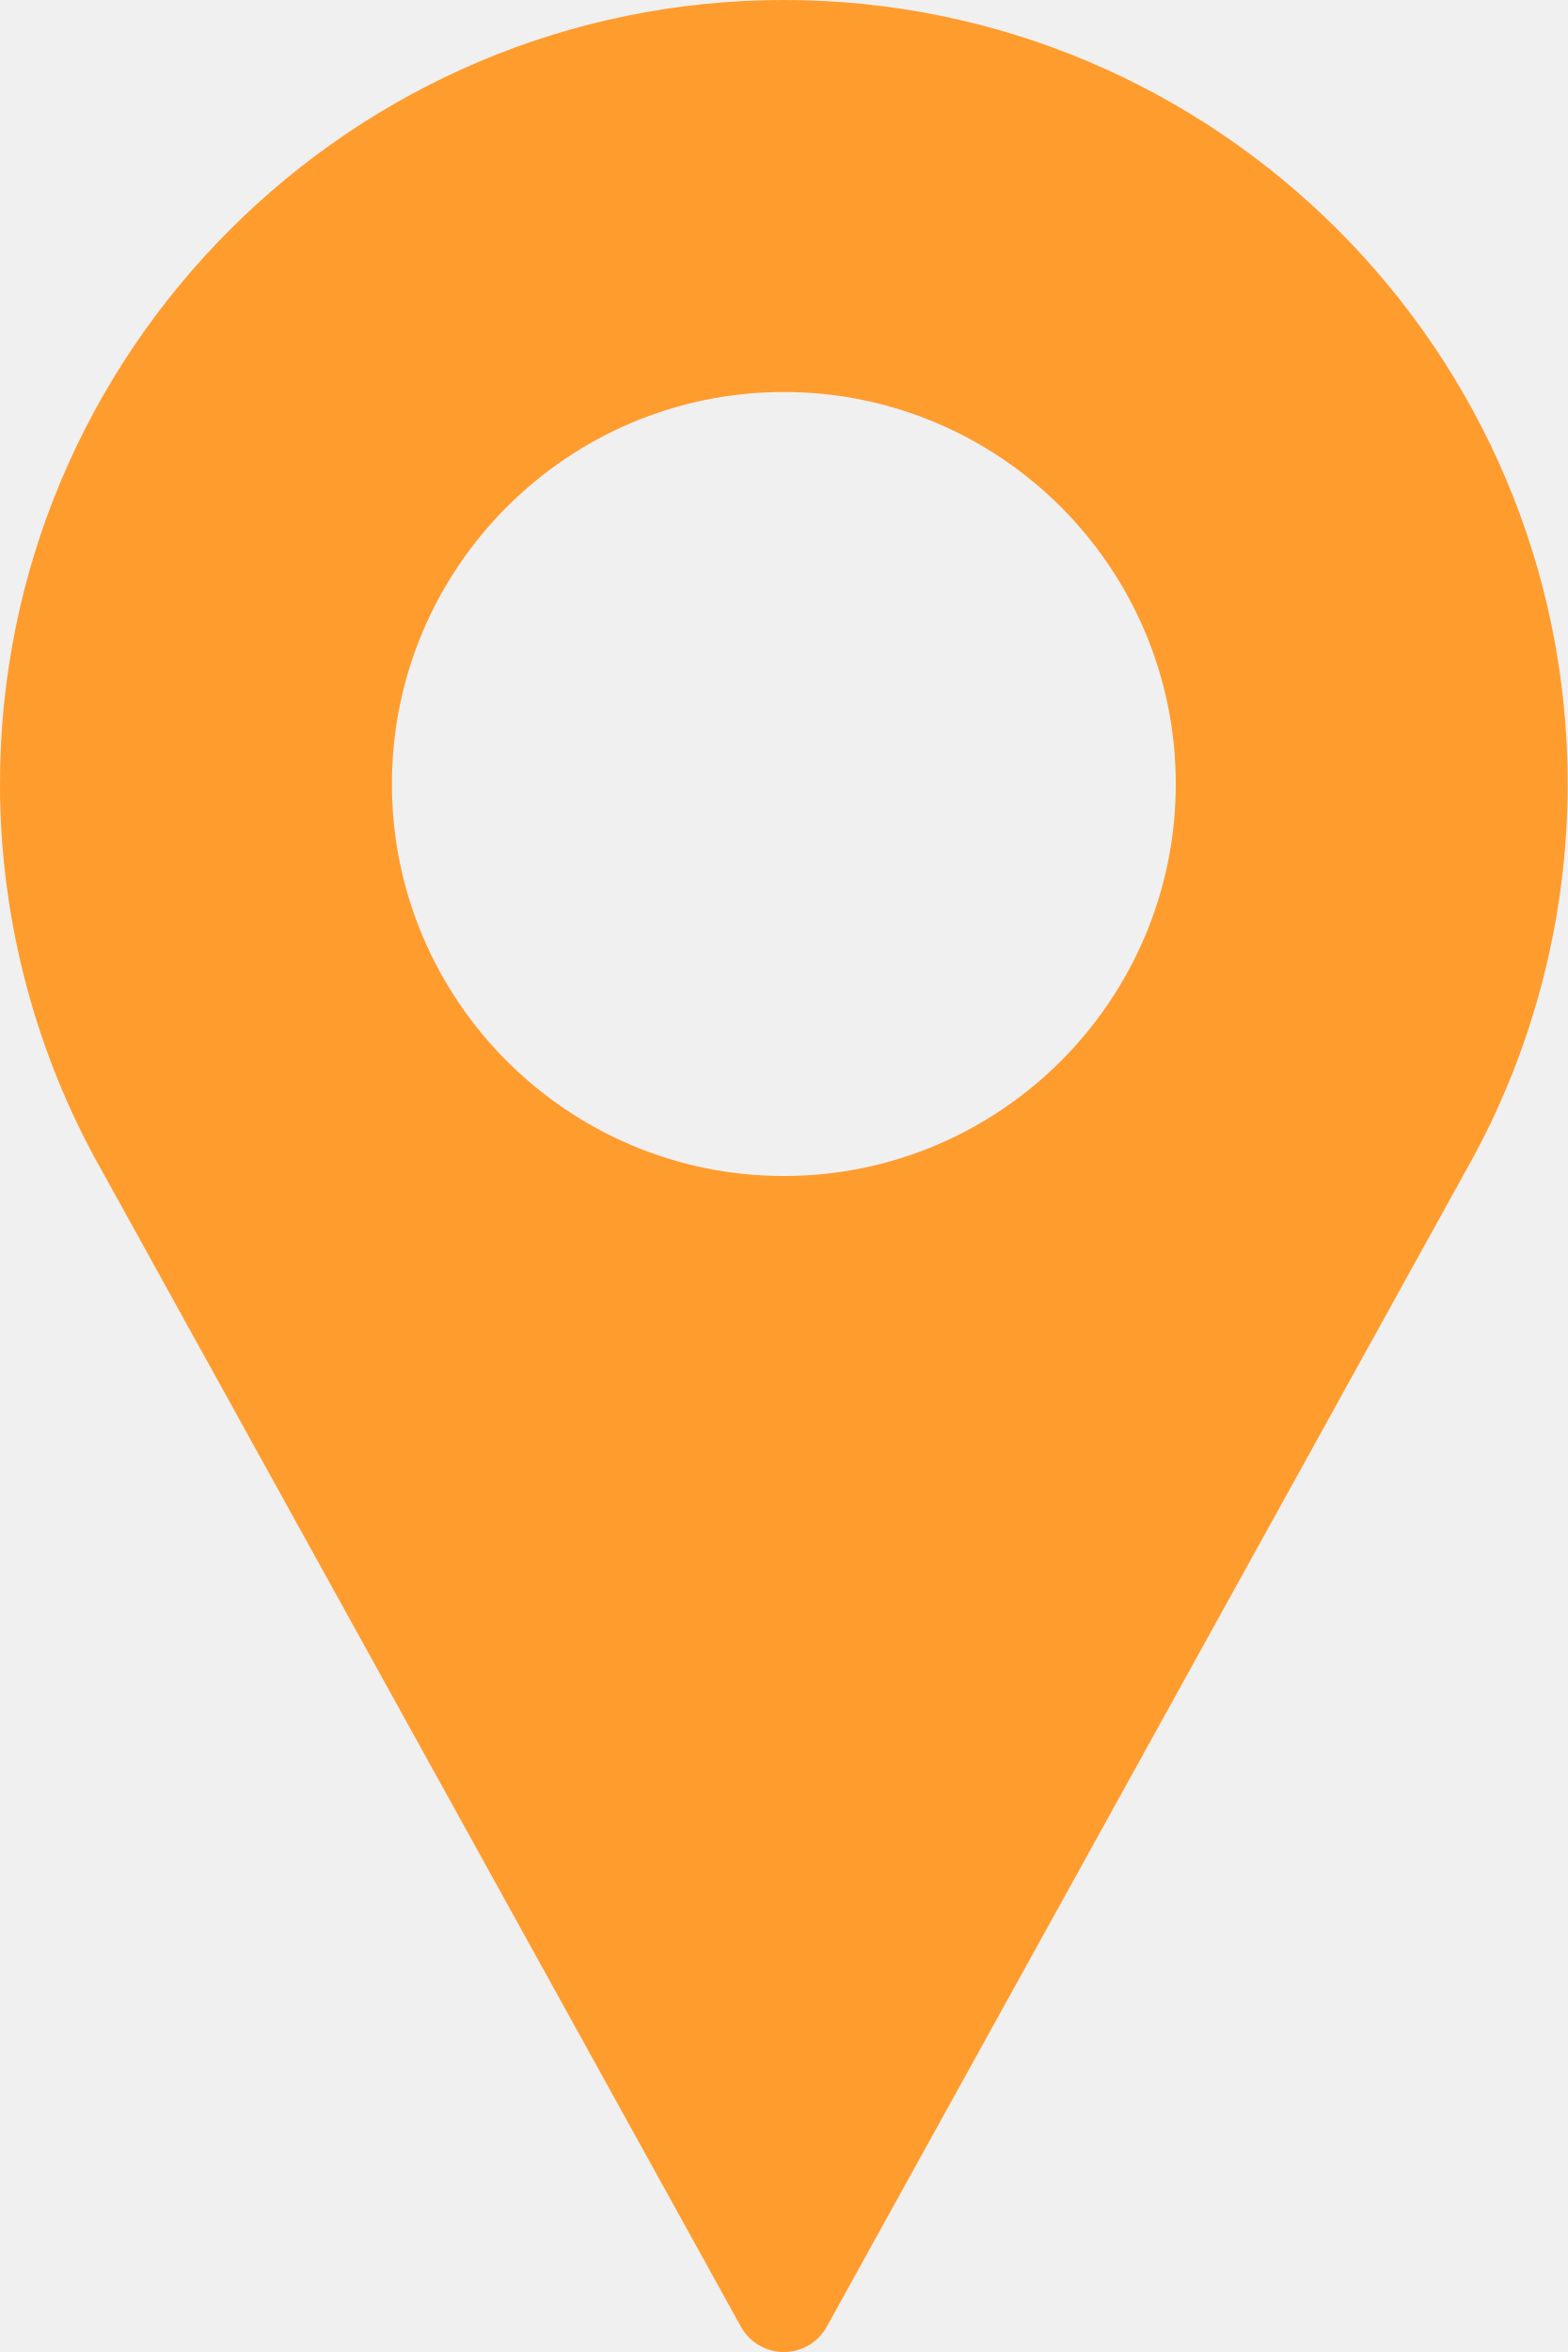
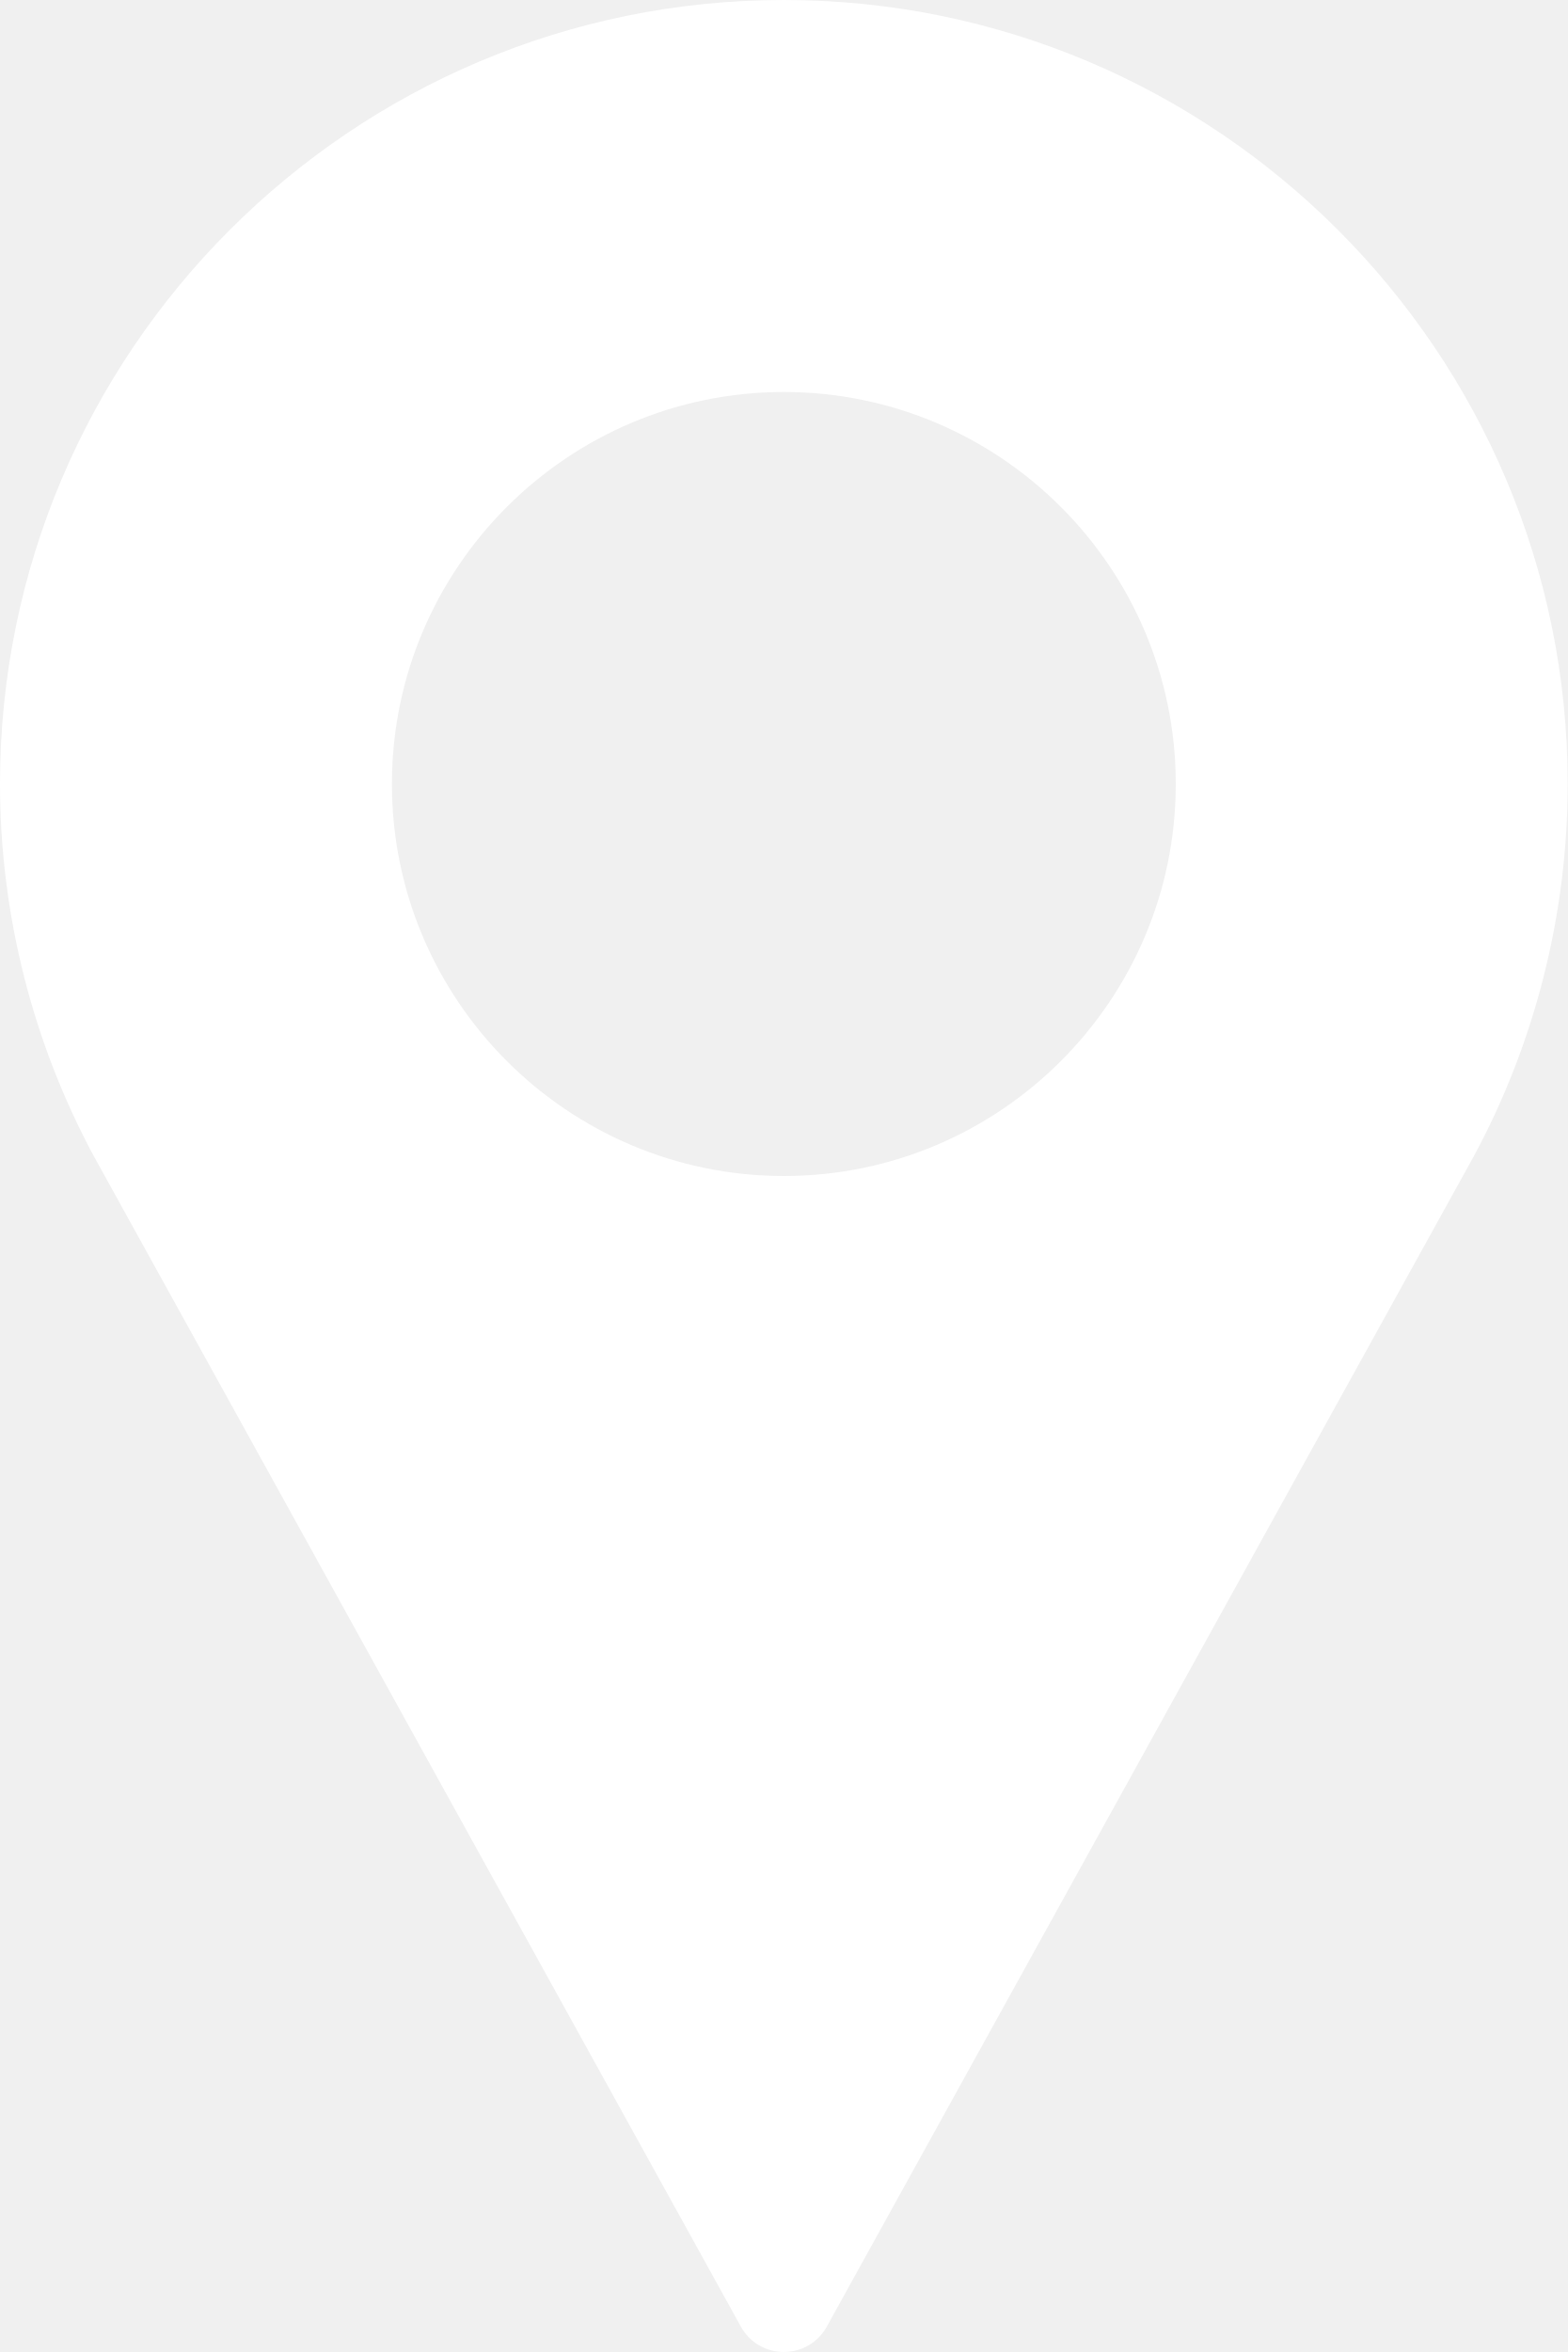
<svg xmlns="http://www.w3.org/2000/svg" width="8" height="12" viewBox="0 0 8 12" fill="none">
-   <path d="M4 0C1.794 0 -7.62939e-06 1.794 -7.62939e-06 4C-7.62939e-06 4.662 0.166 5.319 0.48 5.901L3.781 11.871C3.825 11.951 3.909 12 4 12C4.091 12 4.175 11.951 4.219 11.871L7.521 5.899C7.834 5.319 8 4.662 8 4C8 1.794 6.206 0 4 0ZM4 6C2.897 6 2 5.103 2 4C2 2.897 2.897 2 4 2C5.103 2 6 2.897 6 4C6 5.103 5.103 6 4 6Z" fill="#FF9C2E" />
+   <path d="M4 0C1.794 0 -7.62939e-06 1.794 -7.62939e-06 4C-7.62939e-06 4.662 0.166 5.319 0.48 5.901L3.781 11.871C3.825 11.951 3.909 12 4 12C4.091 12 4.175 11.951 4.219 11.871L7.521 5.899C7.834 5.319 8 4.662 8 4C8 1.794 6.206 0 4 0ZM4 6C2.897 6 2 5.103 2 4C2 2.897 2.897 2 4 2C5.103 2 6 2.897 6 4C6 5.103 5.103 6 4 6Z" fill="#FFFFFF" />
</svg>
